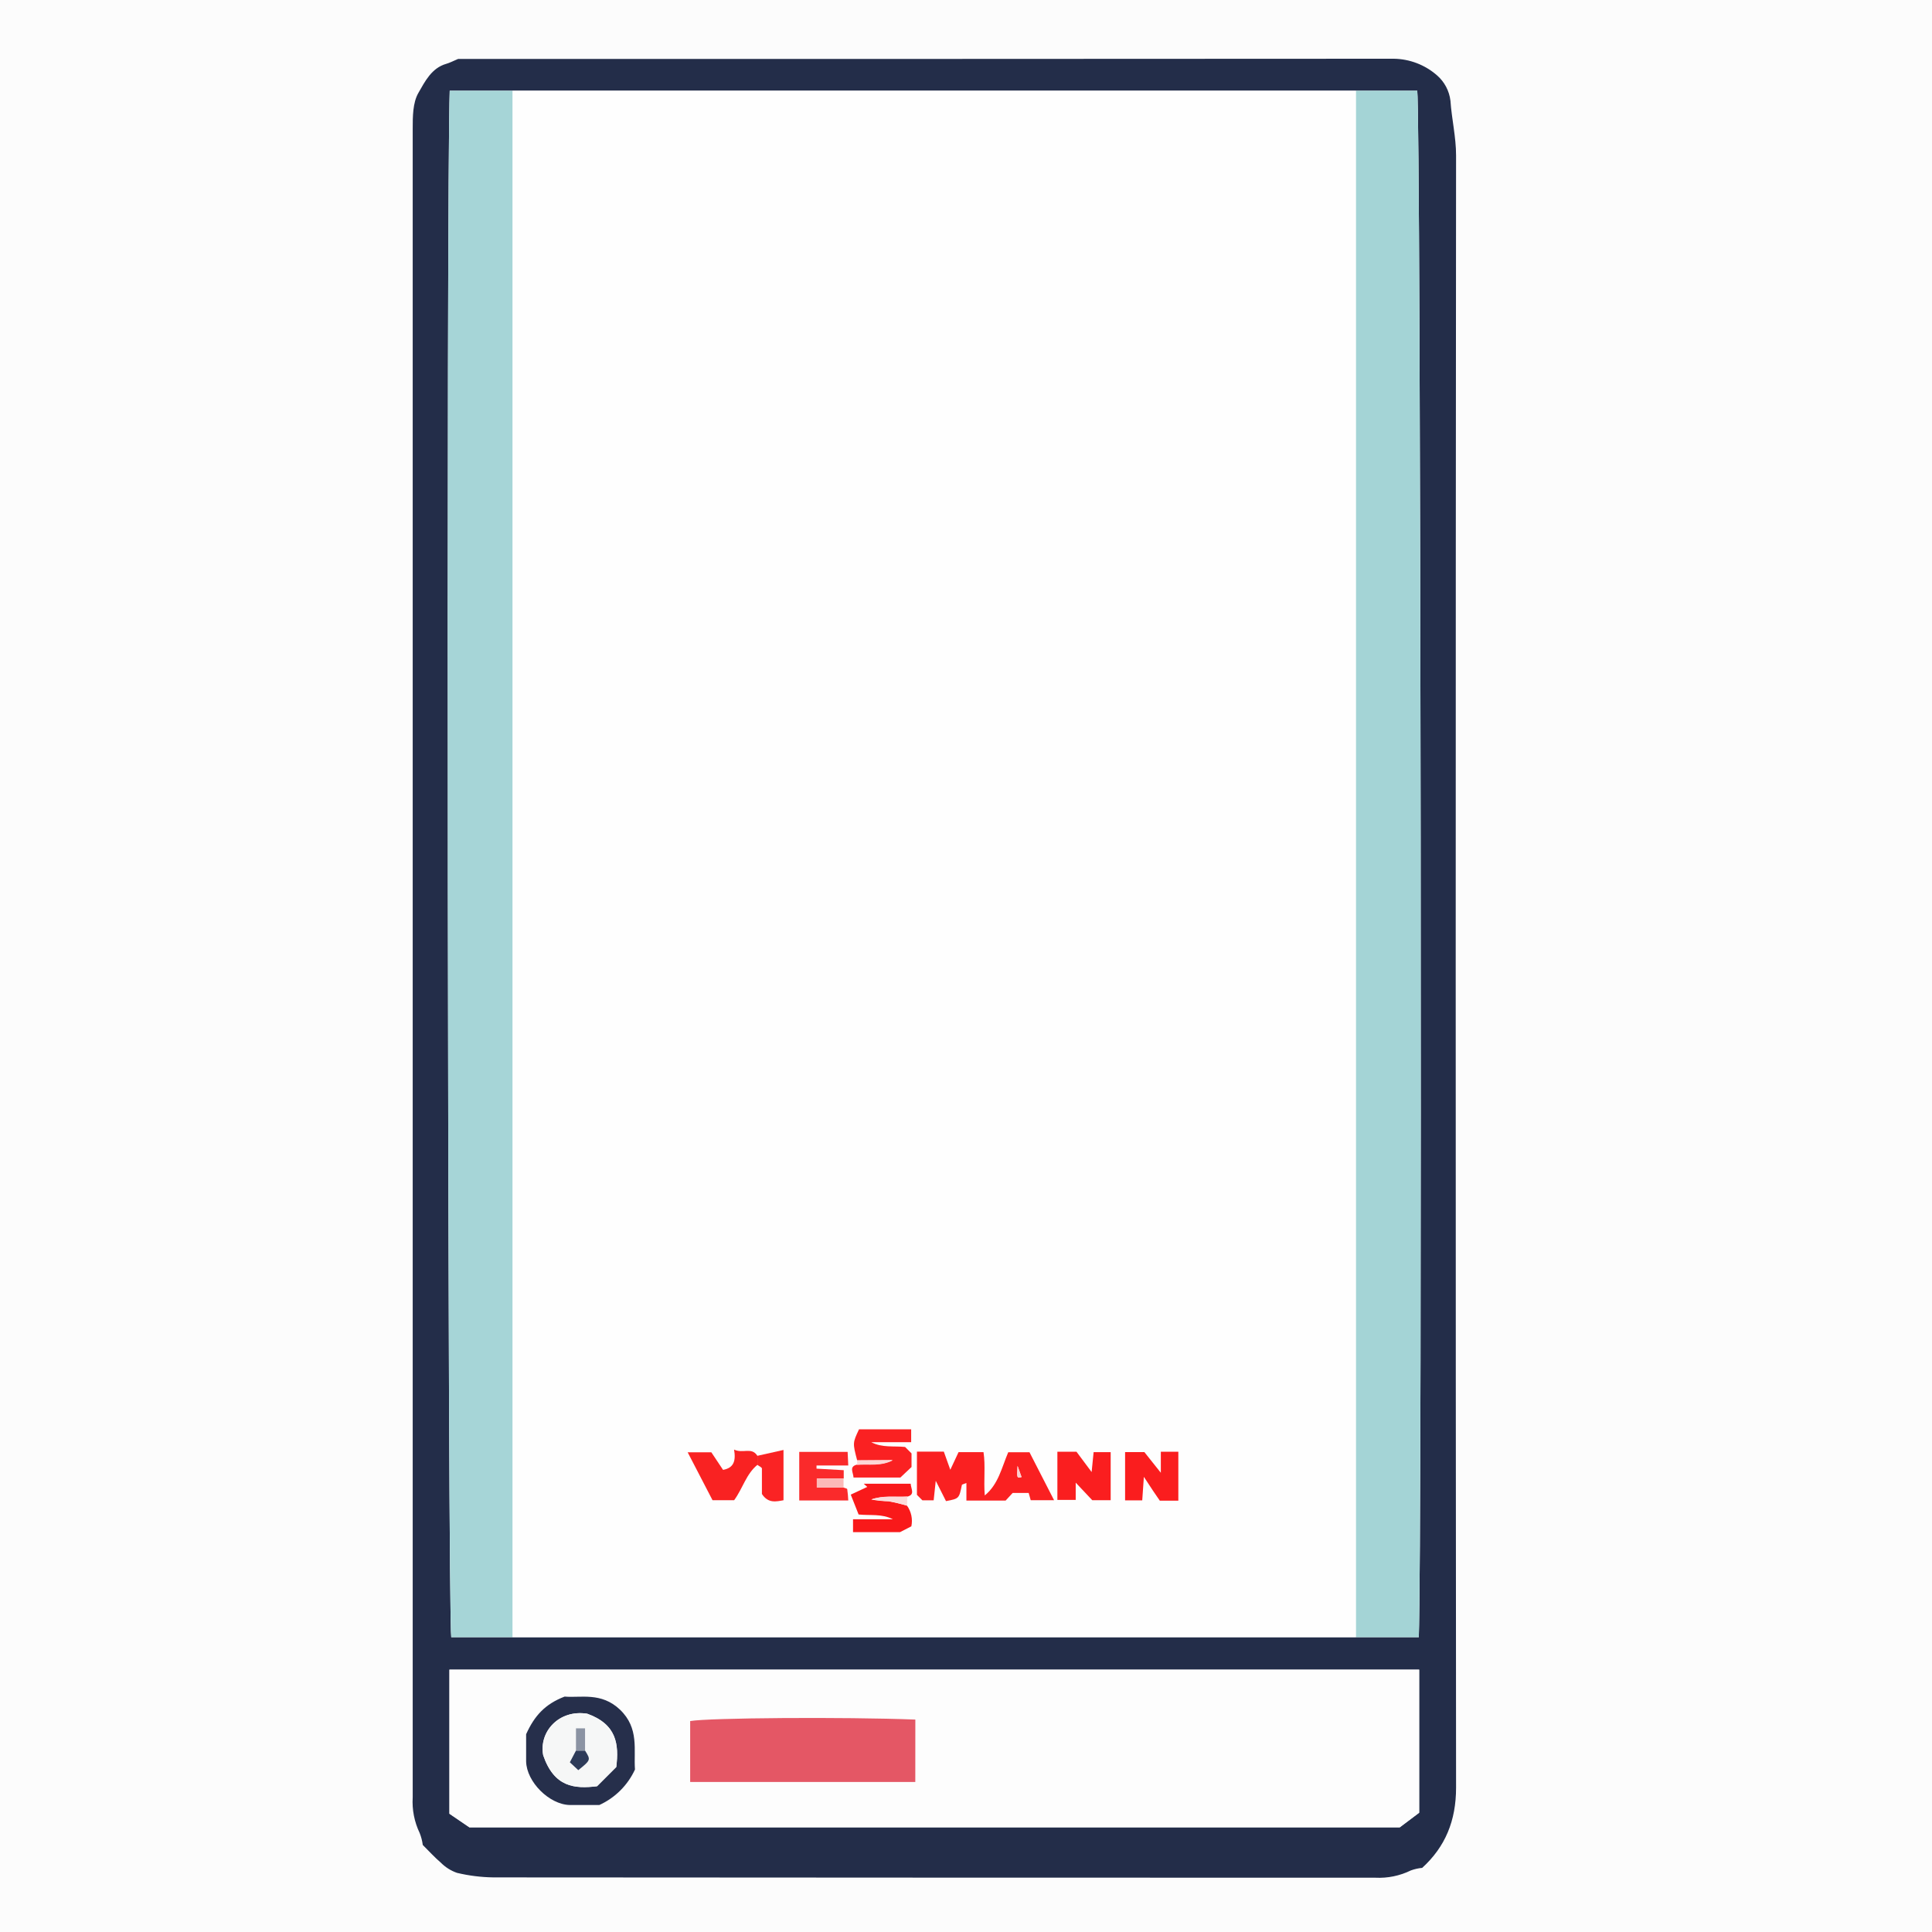
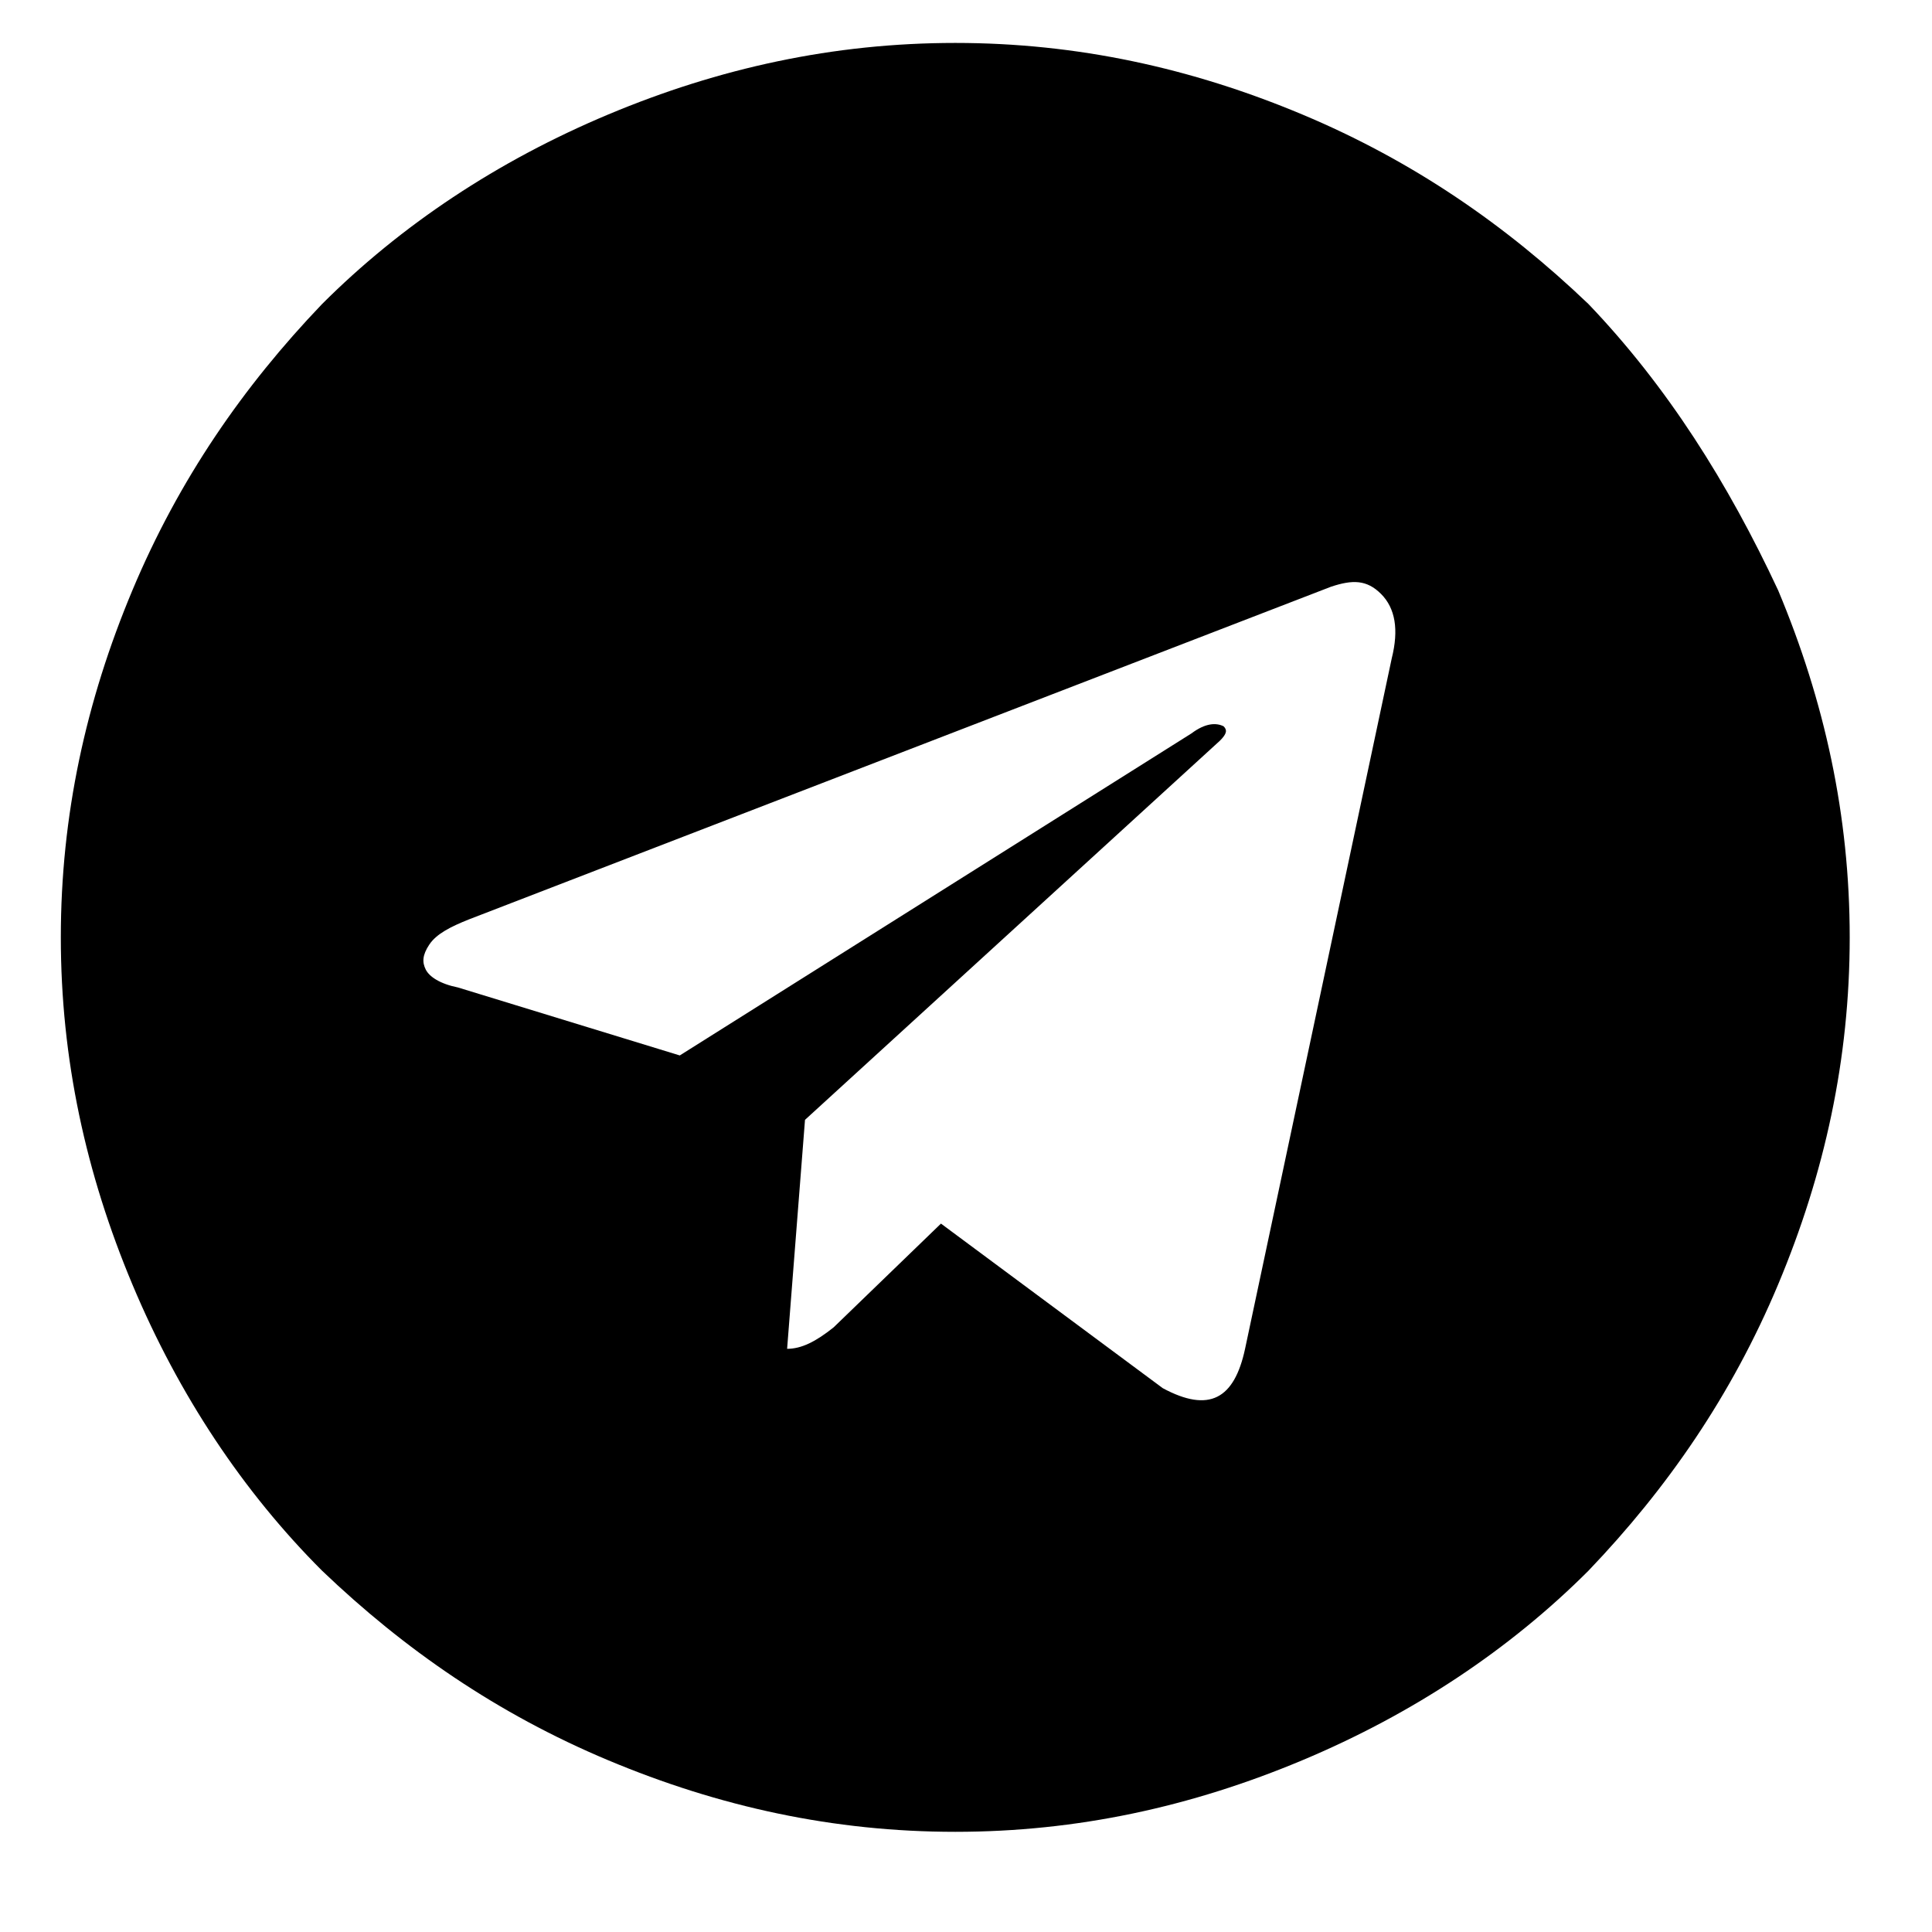
- <svg xmlns="http://www.w3.org/2000/svg" viewBox="0 0 426 426">
-   <defs>
-     <style>.cls-1{fill:#fcfcfc;}.cls-2{fill:#232d49;}.cls-3{fill:#fefefe;}.cls-4{fill:#fdfdfd;}.cls-5{fill:#a4d4d6;}.cls-6{fill:#a6d5d7;}.cls-7{fill:#fa2021;}.cls-8{fill:#fa2122;}.cls-9{fill:#f9191a;}.cls-10{fill:#fa1e1f;}.cls-11{fill:#fa1d1e;}.cls-12{fill:#f92222;}.cls-13{fill:#fa2a2b;}.cls-14{fill:#fa2324;}.cls-15{fill:#fcb9b8;}.cls-16{fill:#fcdcdb;}.cls-17{fill:#fdd7d6;}.cls-18{fill:#e45765;}.cls-19{fill:#262f4b;}.cls-20{fill:#fdcdce;}.cls-21{fill:#f6f7f7;}.cls-22{fill:#2e3b59;}.cls-23{fill:#8b93a3;}</style>
-   </defs>
-   <g id="Ebene_2" data-name="Ebene 2">
-     <g id="Ebene_1-2" data-name="Ebene 1">
-       <path class="cls-1" d="M427,427H1V1H427ZM102,14c-1.22.5-1.9.86-2.64,1.07-3.27,1-4.72,4-6.12,6.42C92.06,23.68,92,26.74,92,29.42Q92,213.36,92,397.3a15.91,15.91,0,0,0,1.62,7.84,10.91,10.91,0,0,1,.68,2.63c1.35,1.35,2.58,2.74,4,3.92a9.34,9.34,0,0,0,3.55,2.23,36.65,36.65,0,0,0,8.06,1q97.22.08,194.43.07a16,16,0,0,0,7.84-1.61,10,10,0,0,1,2.49-.56c5.09-4.64,7.48-10.38,7.47-17.7q-.2-179.94,0-359.88c0-4.11-1-8-1.24-12.07a8.79,8.79,0,0,0-3-5.63,14.8,14.8,0,0,0-9.47-3.63C239.42,14,170.45,14,102,14Z" transform="translate(-1 -1)" />
-       <path class="cls-2" d="M102,14c68.4,0,137.37,0,206.35-.05a14.8,14.8,0,0,1,9.47,3.63,8.79,8.79,0,0,1,3,5.63c.27,4,1.24,8,1.24,12.07q-.16,179.94,0,359.88c0,7.32-2.38,13.05-7.47,17.7a10,10,0,0,0-2.49.56,16,16,0,0,1-7.84,1.61q-97.22,0-194.43-.07a36.65,36.65,0,0,1-8.06-1,9.34,9.34,0,0,1-3.55-2.23c-1.39-1.18-2.62-2.56-4-3.92a10.91,10.91,0,0,0-.68-2.63A15.91,15.91,0,0,1,92,397.3Q92,213.36,92,29.42c0-2.68,0-5.75,1.25-7.93C94.69,19,96.14,16,99.41,15.07,100.14,14.86,100.83,14.5,102,14Zm12,7H100.16c-.77,19.93-.44,336.4.34,341H313.84c.77-19.92.44-336.4-.34-341H114ZM313.92,369.15H100.1v31.74l4.4,3H309.64l4.28-3.22Z" transform="translate(-1 -1)" />
-       <path class="cls-3" d="M300,362H114V21H300ZM187,327v-1.86l-6-.34v-.69h7l-.14-3H177.23v10.71H188a24,24,0,0,0-.23-2.49c0-.16-.53-.24-.81-.36Zm-19-3c.33.26.94.51,1,.78.08,2,0,3.91,0,5.64,1.39,2.13,3.13,1.67,4.76,1.38V320.71L168,322c-1.27-2-3.15-.42-5.14-1.37.43,2.48-.06,4-2.43,4.47l-2.58-3.87h-5.22l5.48,10.56h4.77C164.79,329.16,165.54,326,168,324Zm33,9v-2c1.86-.43.86-1.71.8-2.85H191.45l.78.7-3.64,1.7,1.73,4.38c2.59.27,5.13-.21,7.57,1.06h-8.8v2.86h10.35l2.51-1.29A5.8,5.8,0,0,0,201,333Zm-11-9c-1.86.43-.86,1.71-.8,2.85h10.33l2.46-2.32v-3l-1.42-1.42c-2.48-.26-5,.22-7.46-1.05h8.8v-2.86h-11.5c-1.37,3-1.37,3-.41,6.84Zm43.42,7.79L228,321.2h-4.7c-1.48,3.47-2.19,7.06-5.17,9.52-.33-3.27.18-6.54-.28-9.55h-5.5l-1.82,3.89-1.43-4h-5.93v9.53l1.2,1.2h2.49l.46-4.3,2.26,4.48c2.89-.56,2.88-.56,3.5-3.55,0-.14.43-.2,1-.44v3.83h8.65l1.55-1.68h3.53l.45,1.6Zm.73-.06h4v-3.8l3.65,3.87h4.06V321.2h-3.76l-.44,4.39-3.34-4.48h-4.21Zm14.93.1h3.78l.36-5.18c.86,1.31,1.45,2.23,2.06,3.13s1.29,1.89,1.45,2.12h4.09V321.1H257v4.64l-3.63-4.56h-4.25Z" transform="translate(-1 -1)" />
-       <path class="cls-4" d="M313.92,369.15v31.57l-4.28,3.22H104.5l-4.4-3V369.15Zm-111.1,24.77V380.15c-15.77-.61-45.6-.38-49.65.33v13.44ZM133.15,399a15.92,15.92,0,0,0,7.85-7.85c-.32-4.3,1-9.09-3.32-13.21-4.13-3.94-8.73-2.54-12.19-2.87-4.33,1.67-6.66,4.24-8.49,8.3,0,1.38,0,3.7,0,6,.09,4.51,5.12,9.52,9.64,9.61C129,399,131.28,399,133.15,399Z" transform="translate(-1 -1)" />
-       <path class="cls-5" d="M300,362V21h13.5c.78,4.6,1.11,321.08.34,341Z" transform="translate(-1 -1)" />
-       <path class="cls-6" d="M114,21V362H100.5c-.78-4.6-1.11-321.07-.34-341Z" transform="translate(-1 -1)" />
-       <path class="cls-7" d="M233.42,331.79h-5.15l-.45-1.6h-3.53l-1.55,1.68h-8.65V328c-.6.25-1,.31-1,.44-.62,3-.61,3-3.5,3.55l-2.26-4.48-.46,4.3h-2.49l-1.2-1.2v-9.53h5.93l1.43,4,1.82-3.89h5.5c.47,3,0,6.28.28,9.55,3-2.46,3.7-6.05,5.17-9.52H228Zm-8.05-7.56c-.16,2.71-.16,2.71.88,2.46Z" transform="translate(-1 -1)" />
-       <path class="cls-8" d="M190,323c-1-3.83-1-3.83.41-6.84h11.5V319h-8.8c2.44,1.27,5,.79,7.46,1.05l1.42,1.42v3l-2.46,2.32H189.2c-.06-1.15-1.06-2.42.8-2.85,2.61-.18,5.29.35,7.84-1Z" transform="translate(-1 -1)" />
-       <path class="cls-9" d="M201,333a5.8,5.8,0,0,1,.95,4.55l-2.51,1.29H189.09V336h8.8c-2.44-1.27-5-.79-7.57-1.06l-1.73-4.38,3.64-1.7-.78-.7H201.8c.06,1.15,1.06,2.42-.8,2.85-2.62.14-5.29-.29-7.89.63a24.76,24.76,0,0,0,3.84.4A37.19,37.19,0,0,1,201,333Z" transform="translate(-1 -1)" />
-       <path class="cls-10" d="M234.15,331.72V321.1h4.21l3.34,4.48.44-4.39h3.76v10.6h-4.06l-3.65-3.87v3.8Z" transform="translate(-1 -1)" />
-       <path class="cls-11" d="M249.08,331.83V321.18h4.25l3.63,4.56V321.1h3.86v10.79h-4.09c-.16-.23-.81-1.17-1.45-2.12s-1.19-1.81-2.06-3.13l-.36,5.18Z" transform="translate(-1 -1)" />
-       <path class="cls-12" d="M168,324c-2.46,2-3.21,5.16-5.12,7.79h-4.77l-5.48-10.56h5.22l2.58,3.87c2.37-.42,2.86-2,2.43-4.47,2,.95,3.87-.64,5.14,1.37Z" transform="translate(-1 -1)" />
-       <path class="cls-13" d="M187,329c.28.12.78.19.81.36a24,24,0,0,1,.23,2.49H177.23V321.14H187.9l.14,3h-7v.69l6,.34V327h-5.91v2Z" transform="translate(-1 -1)" />
-       <path class="cls-14" d="M168,324v-2l5.76-1.29v11.09c-1.62.29-3.36.75-4.76-1.38,0-1.73,0-3.69,0-5.64C168.94,324.51,168.33,324.26,168,324Z" transform="translate(-1 -1)" />
-       <path class="cls-15" d="M187,329h-5.91v-2H187Z" transform="translate(-1 -1)" />
-       <path class="cls-16" d="M201,333a37.19,37.19,0,0,0-4-1,24.76,24.76,0,0,1-3.84-.4c2.59-.92,5.26-.49,7.89-.63Z" transform="translate(-1 -1)" />
-       <path class="cls-17" d="M190,323h7.84c-2.55,1.35-5.23.82-7.84,1Z" transform="translate(-1 -1)" />
-       <path class="cls-18" d="M202.82,393.92H153.18V380.49c4-.72,33.88-.94,49.65-.33Z" transform="translate(-1 -1)" />
-       <path class="cls-19" d="M133.15,399c-1.87,0-4.18,0-6.5,0-4.53-.09-9.55-5.1-9.64-9.61,0-2.32,0-4.64,0-6,1.83-4.06,4.16-6.64,8.49-8.3,3.46.33,8.06-1.06,12.19,2.87,4.32,4.12,3,8.91,3.32,13.21A15.92,15.92,0,0,1,133.15,399Zm3.74-8.38c.61-5,.09-9.42-6.4-11.75-6.24-1-10.67,4-9.71,9.16,2.42,7.07,6.93,7.43,11.87,6.83Z" transform="translate(-1 -1)" />
-       <path class="cls-20" d="M225.37,324.22l.88,2.46C225.21,326.94,225.21,326.94,225.37,324.22Z" transform="translate(-1 -1)" />
-       <path class="cls-21" d="M136.88,390.62l-4.24,4.24c-4.94.6-9.45.24-11.87-6.83-1-5.17,3.47-10.15,9.71-9.16C137,381.2,137.49,385.65,136.88,390.62ZM130,387v-4.91h-2c0,1.68,0,3.3,0,4.91l-1.35,2.58,1.86,1.74C131.29,389.06,131.29,389.06,130,387Z" transform="translate(-1 -1)" />
-       <path class="cls-22" d="M130,387c1.29,2.06,1.29,2.06-1.49,4.32l-1.86-1.74L128,387Z" transform="translate(-1 -1)" />
-       <path class="cls-23" d="M130,387h-2v-4.91h2Z" transform="translate(-1 -1)" />
-     </g>
+ <svg xmlns="http://www.w3.org/2000/svg" version="1.1" id="Layer_1" x="0px" y="0px" viewBox="0 0 54 54" style="enable-background:new 0 0 54 54;" xml:space="preserve">
+   <style type="text/css">
+ 	.st0{fill:none;}
+ </style>
+   <g>
+     <rect x="-0.2" y="0.1" class="st0" width="53.8" height="53.4" />
+     <path d="M49.7,16.5c1.3,3.1,2,6.3,2,9.7s-0.7,6.6-2,9.7c-1.3,3.1-3.1,5.7-5.3,8c-2.2,2.2-4.9,4-8,5.3c-3.1,1.3-6.3,2-9.7,2   c-3.4,0-6.6-0.7-9.7-2s-5.7-3.1-8-5.3c-2.2-2.2-4-4.9-5.3-8c-1.3-3.1-2-6.3-2-9.7s0.7-6.6,2-9.7c1.3-3.1,3.1-5.7,5.3-8   c2.2-2.2,4.9-4,8-5.3s6.3-2,9.7-2c3.4,0,6.6,0.7,9.7,2c3.1,1.3,5.7,3.1,8,5.3C46.6,10.8,48.3,13.5,49.7,16.5z M34.8,37.7l4.1-19.3   c0.2-0.8,0.1-1.4-0.3-1.8c-0.4-0.4-0.8-0.4-1.4-0.2l-24.1,9.3c-0.5,0.2-0.9,0.4-1.1,0.7c-0.2,0.3-0.2,0.5-0.1,0.7   c0.1,0.2,0.4,0.4,0.9,0.5l6.2,1.9l14.3-9c0.4-0.3,0.7-0.3,0.9-0.2c0.1,0.1,0.1,0.2-0.1,0.4L22.5,31.3L22,37.7   c0.4,0,0.8-0.2,1.3-0.6l3-2.9l6.2,4.6C33.8,39.5,34.5,39.1,34.8,37.7z" />
  </g>
</svg>
